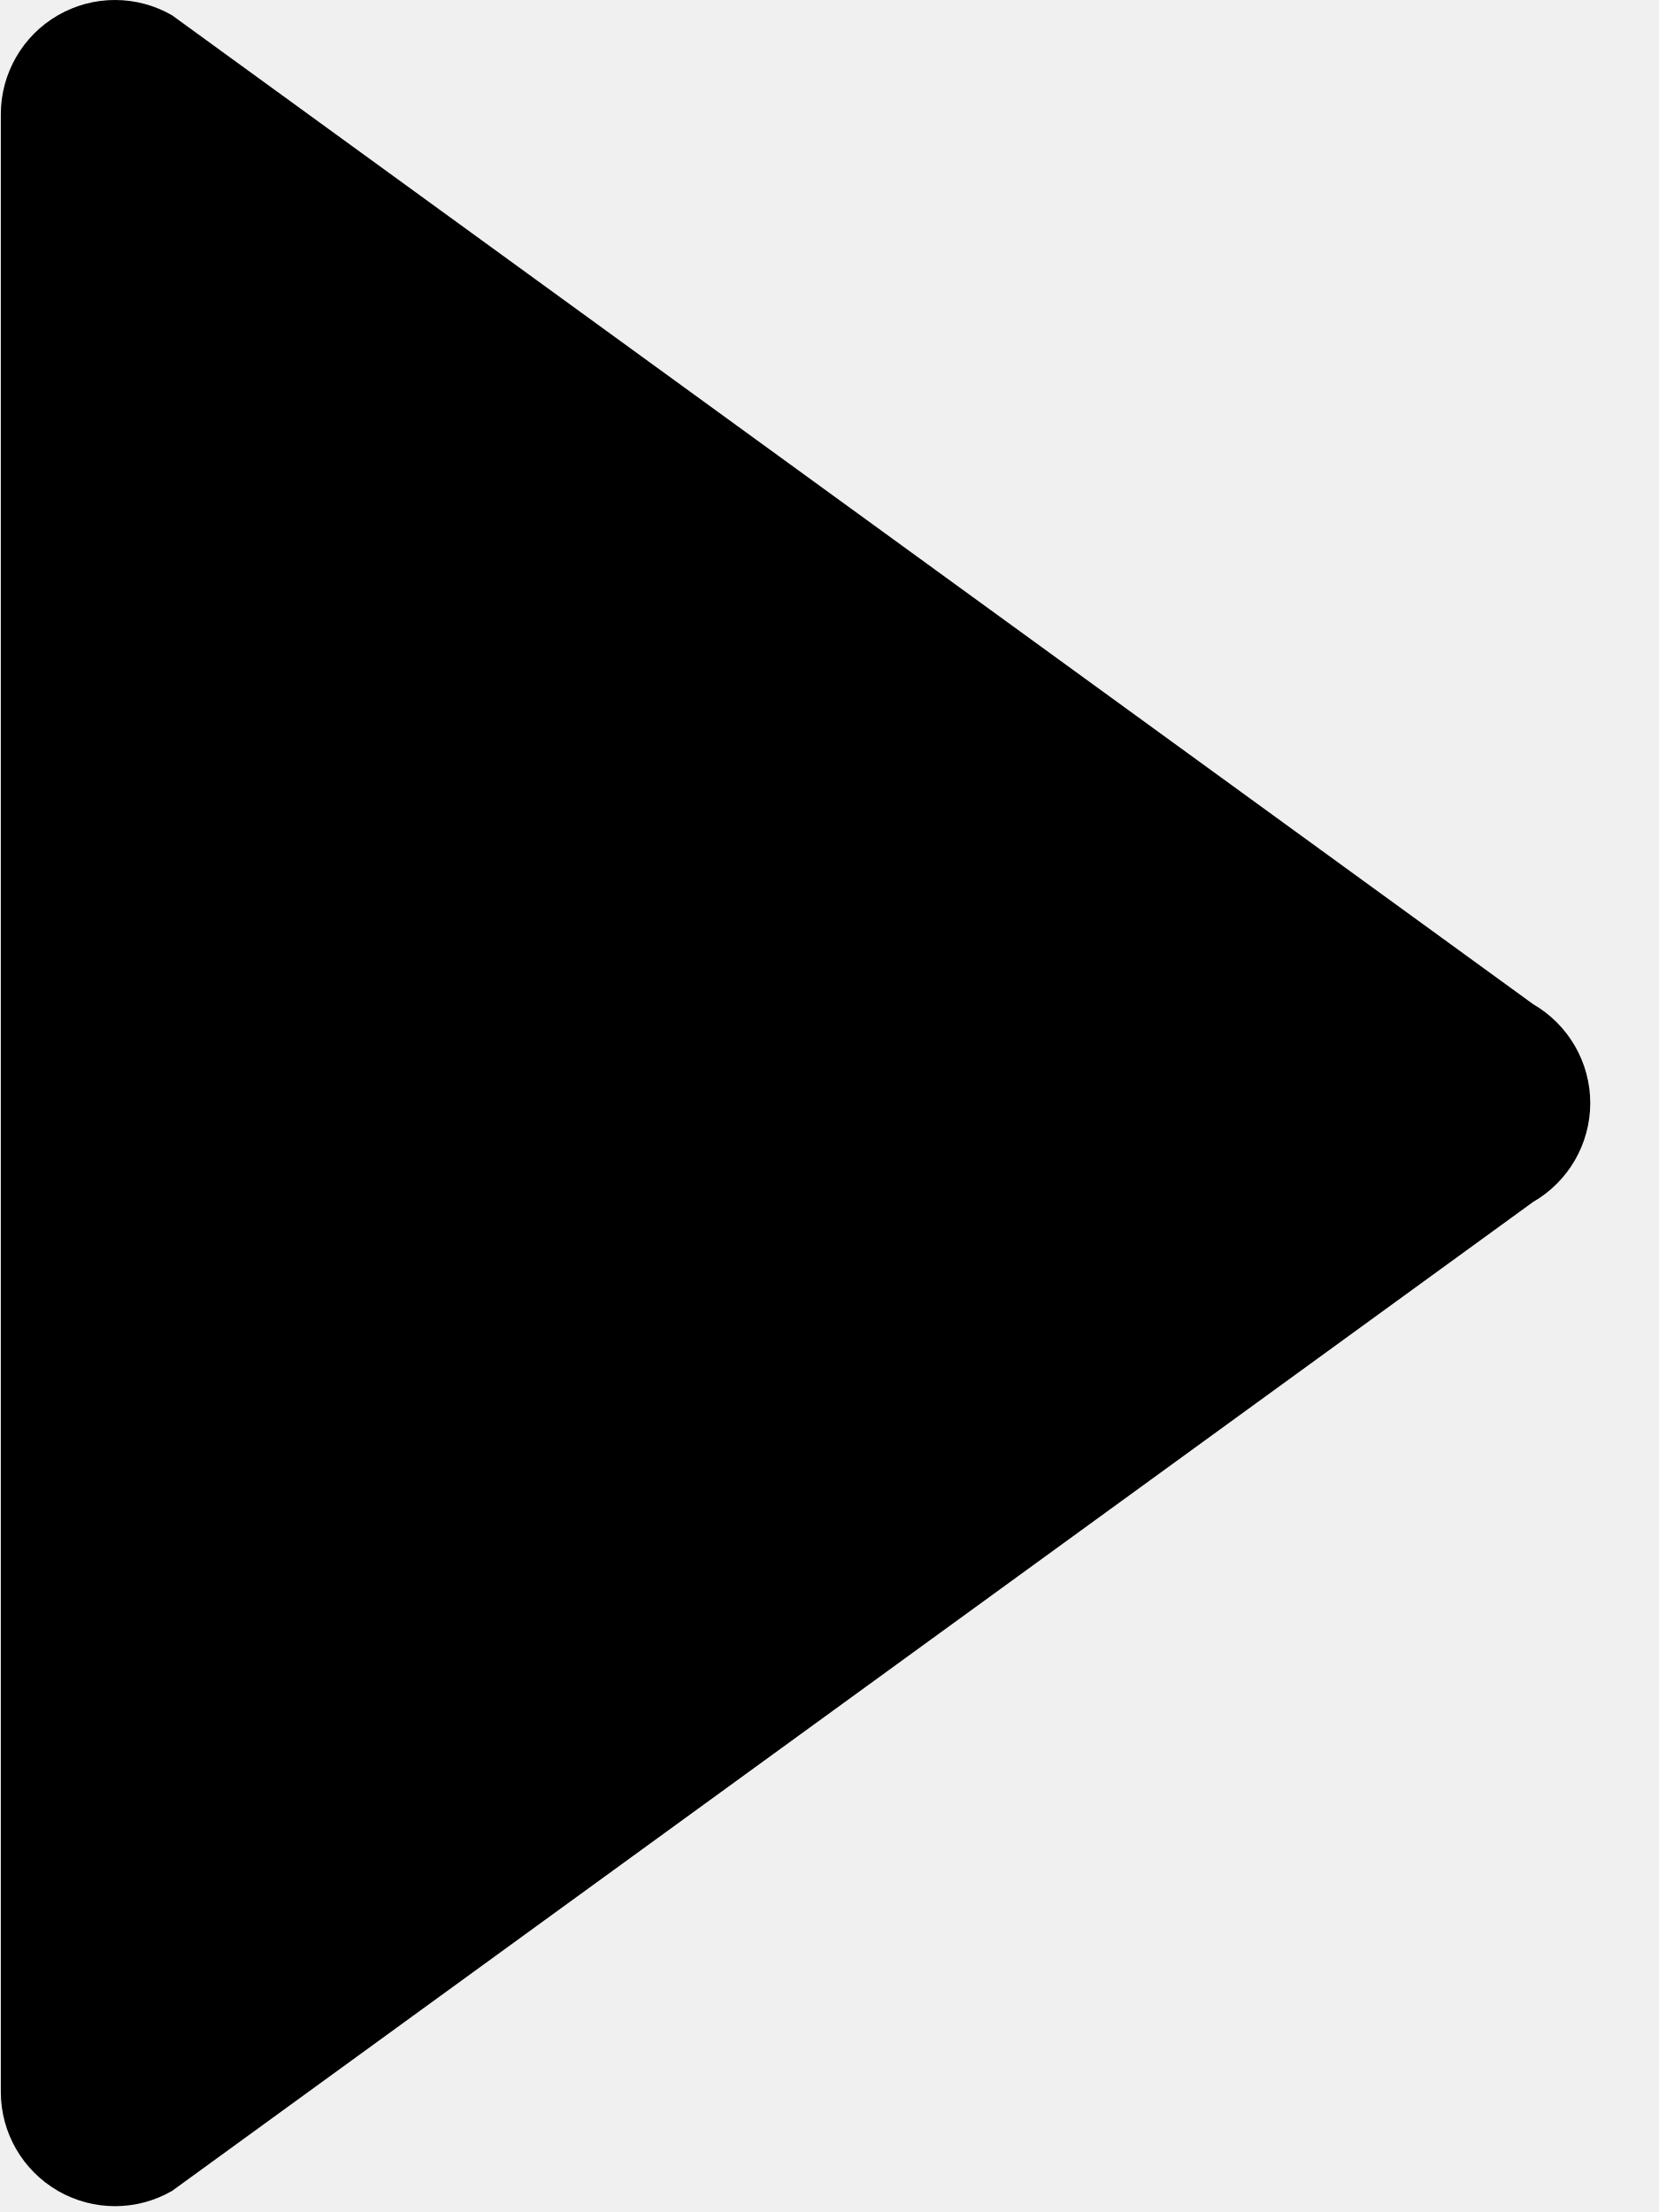
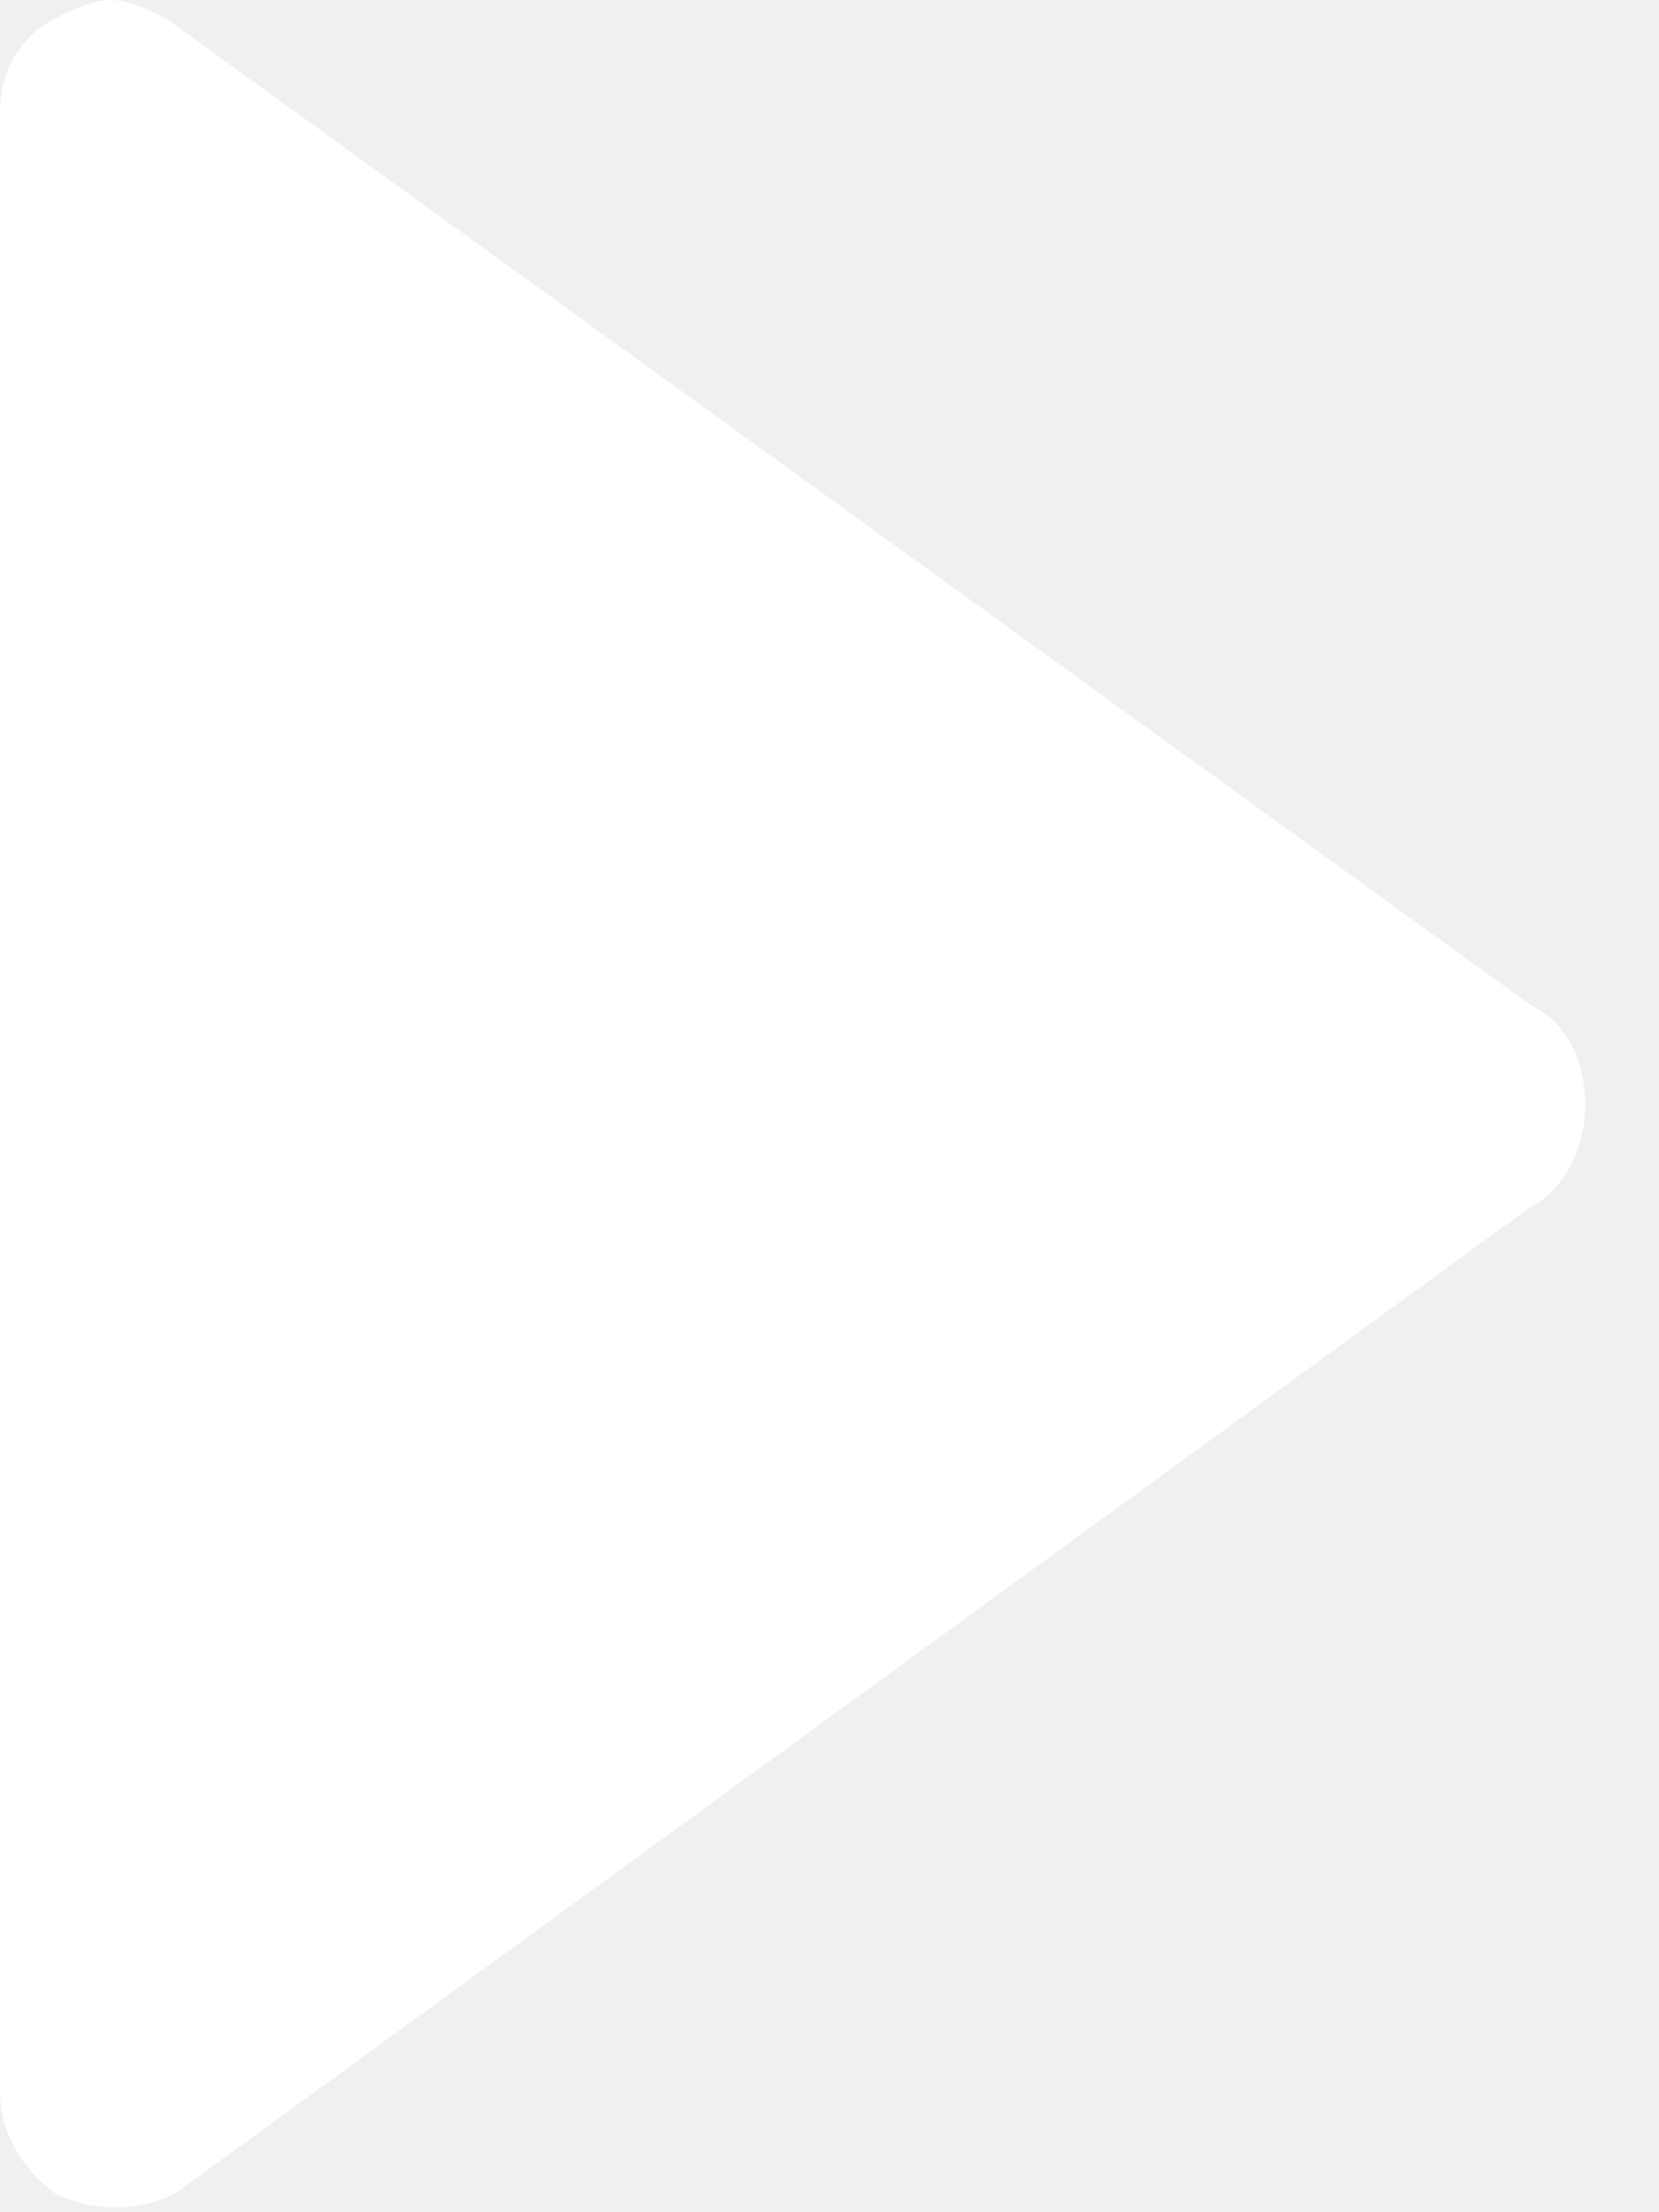
- <svg xmlns="http://www.w3.org/2000/svg" width="18px" height="24px" viewBox="0 0 18 24" version="1.1">
-   <defs />
-   <g id="Icons" stroke="none" stroke-width="1" fill="none" fill-rule="evenodd">
-     <g id="detail_video_play" transform="translate(-15, -12)" fill="#000000">
-       <g transform="translate(15, 12)" id="Shape">
-         <path d="M0.628,0.166 C0.82,0.055 1.033,0 1.248,0 C1.461,0 1.675,0.055 1.867,0.166 L16.634,10.895 C17.017,11.117 17.254,11.526 17.254,11.968 C17.254,12.411 17.017,12.82 16.634,13.041 L1.867,23.771 C1.484,23.992 1.012,23.992 0.629,23.771 C0.245,23.549 0.009,23.14 0.009,22.698 L0.009,1.239 C0.009,0.797 0.245,0.387 0.628,0.166 L0.628,0.166 Z" />
+ <svg xmlns="http://www.w3.org/2000/svg" version="1.1" id="Ebene_1" x="0px" y="0px" viewBox="0 0 18 24" style="enable-background:new 0 0 18 24;" xml:space="preserve">
+   <style type="text/css">
+ 	.st0{fill:#FFFFFF;}
+ </style>
+   <g id="Icons">
+     <g id="detail_video_play" transform="translate(-15, -12)">
+       <g id="Shape" transform="translate(15, 12)">
+         <path class="st0" d="M0.6,0.2C0.8,0.1,1,0,1.2,0c0.2,0,0.4,0.1,0.6,0.2l14.8,10.7c0.4,0.2,0.6,0.6,0.6,1.1c0,0.4-0.2,0.9-0.6,1.1     L1.9,23.8C1.5,24,1,24,0.6,23.8C0.2,23.5,0,23.1,0,22.7V1.2C0,0.8,0.2,0.4,0.6,0.2L0.6,0.2z" />
      </g>
    </g>
  </g>
</svg>
